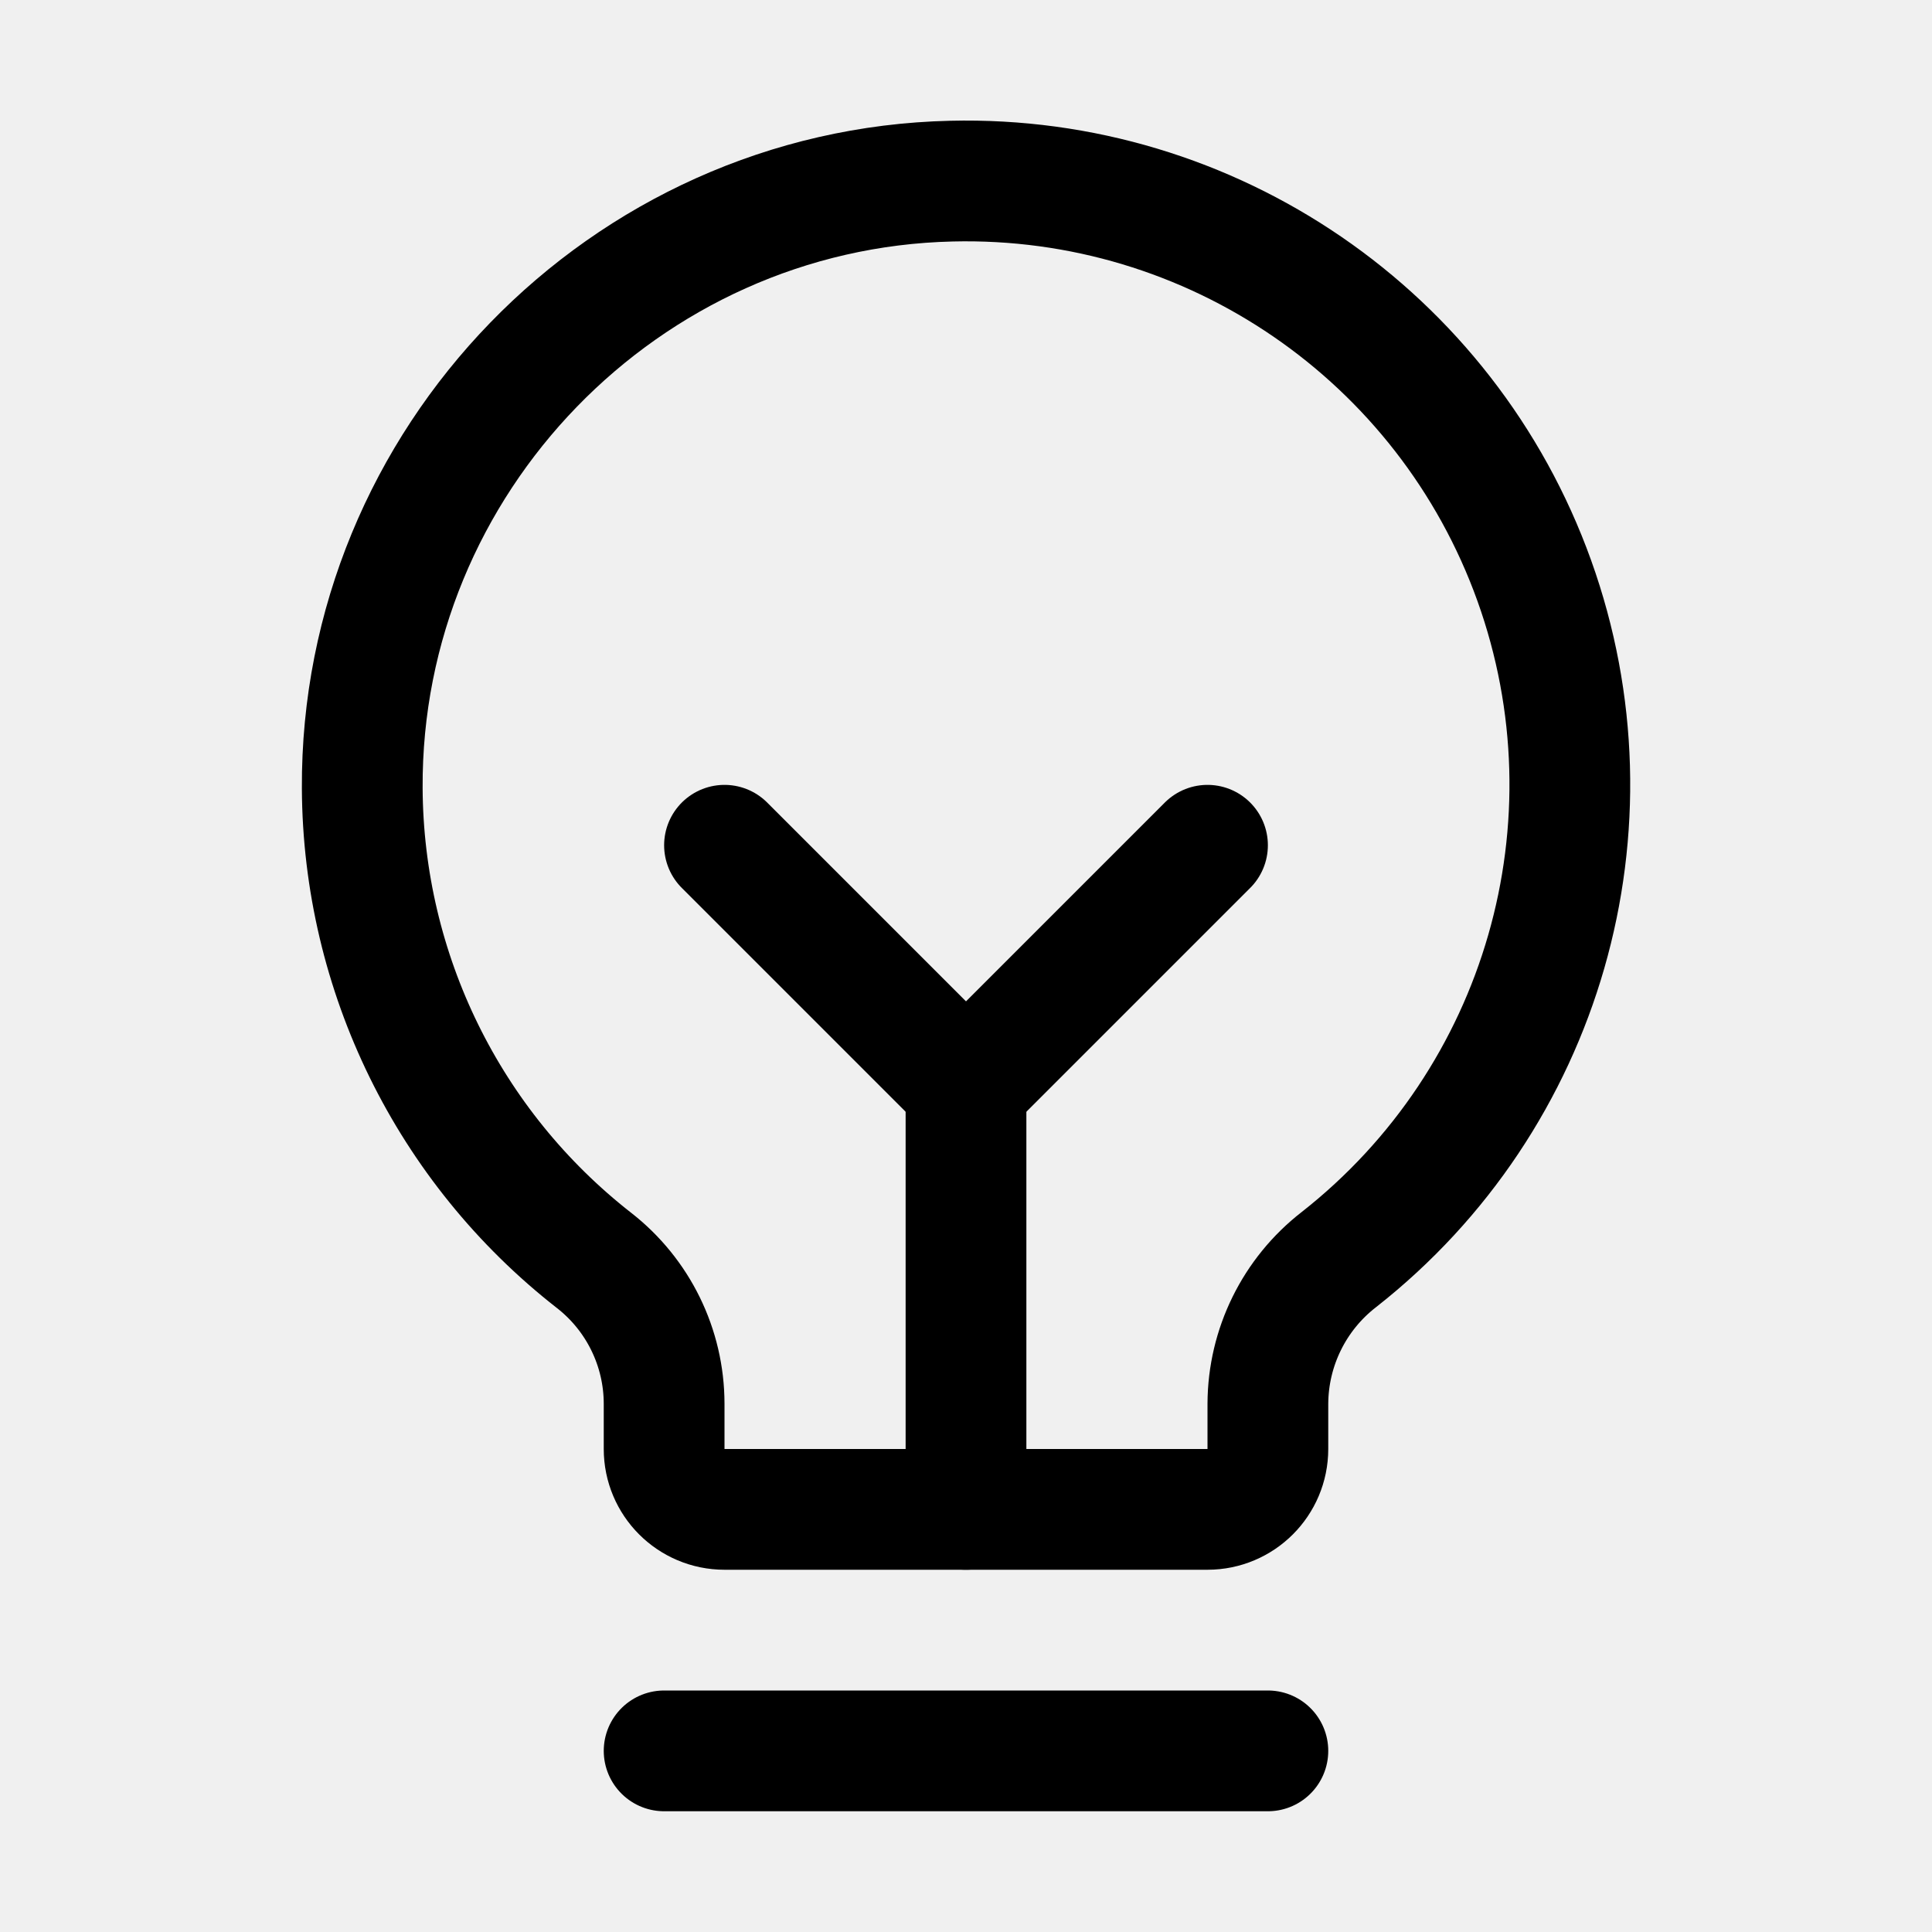
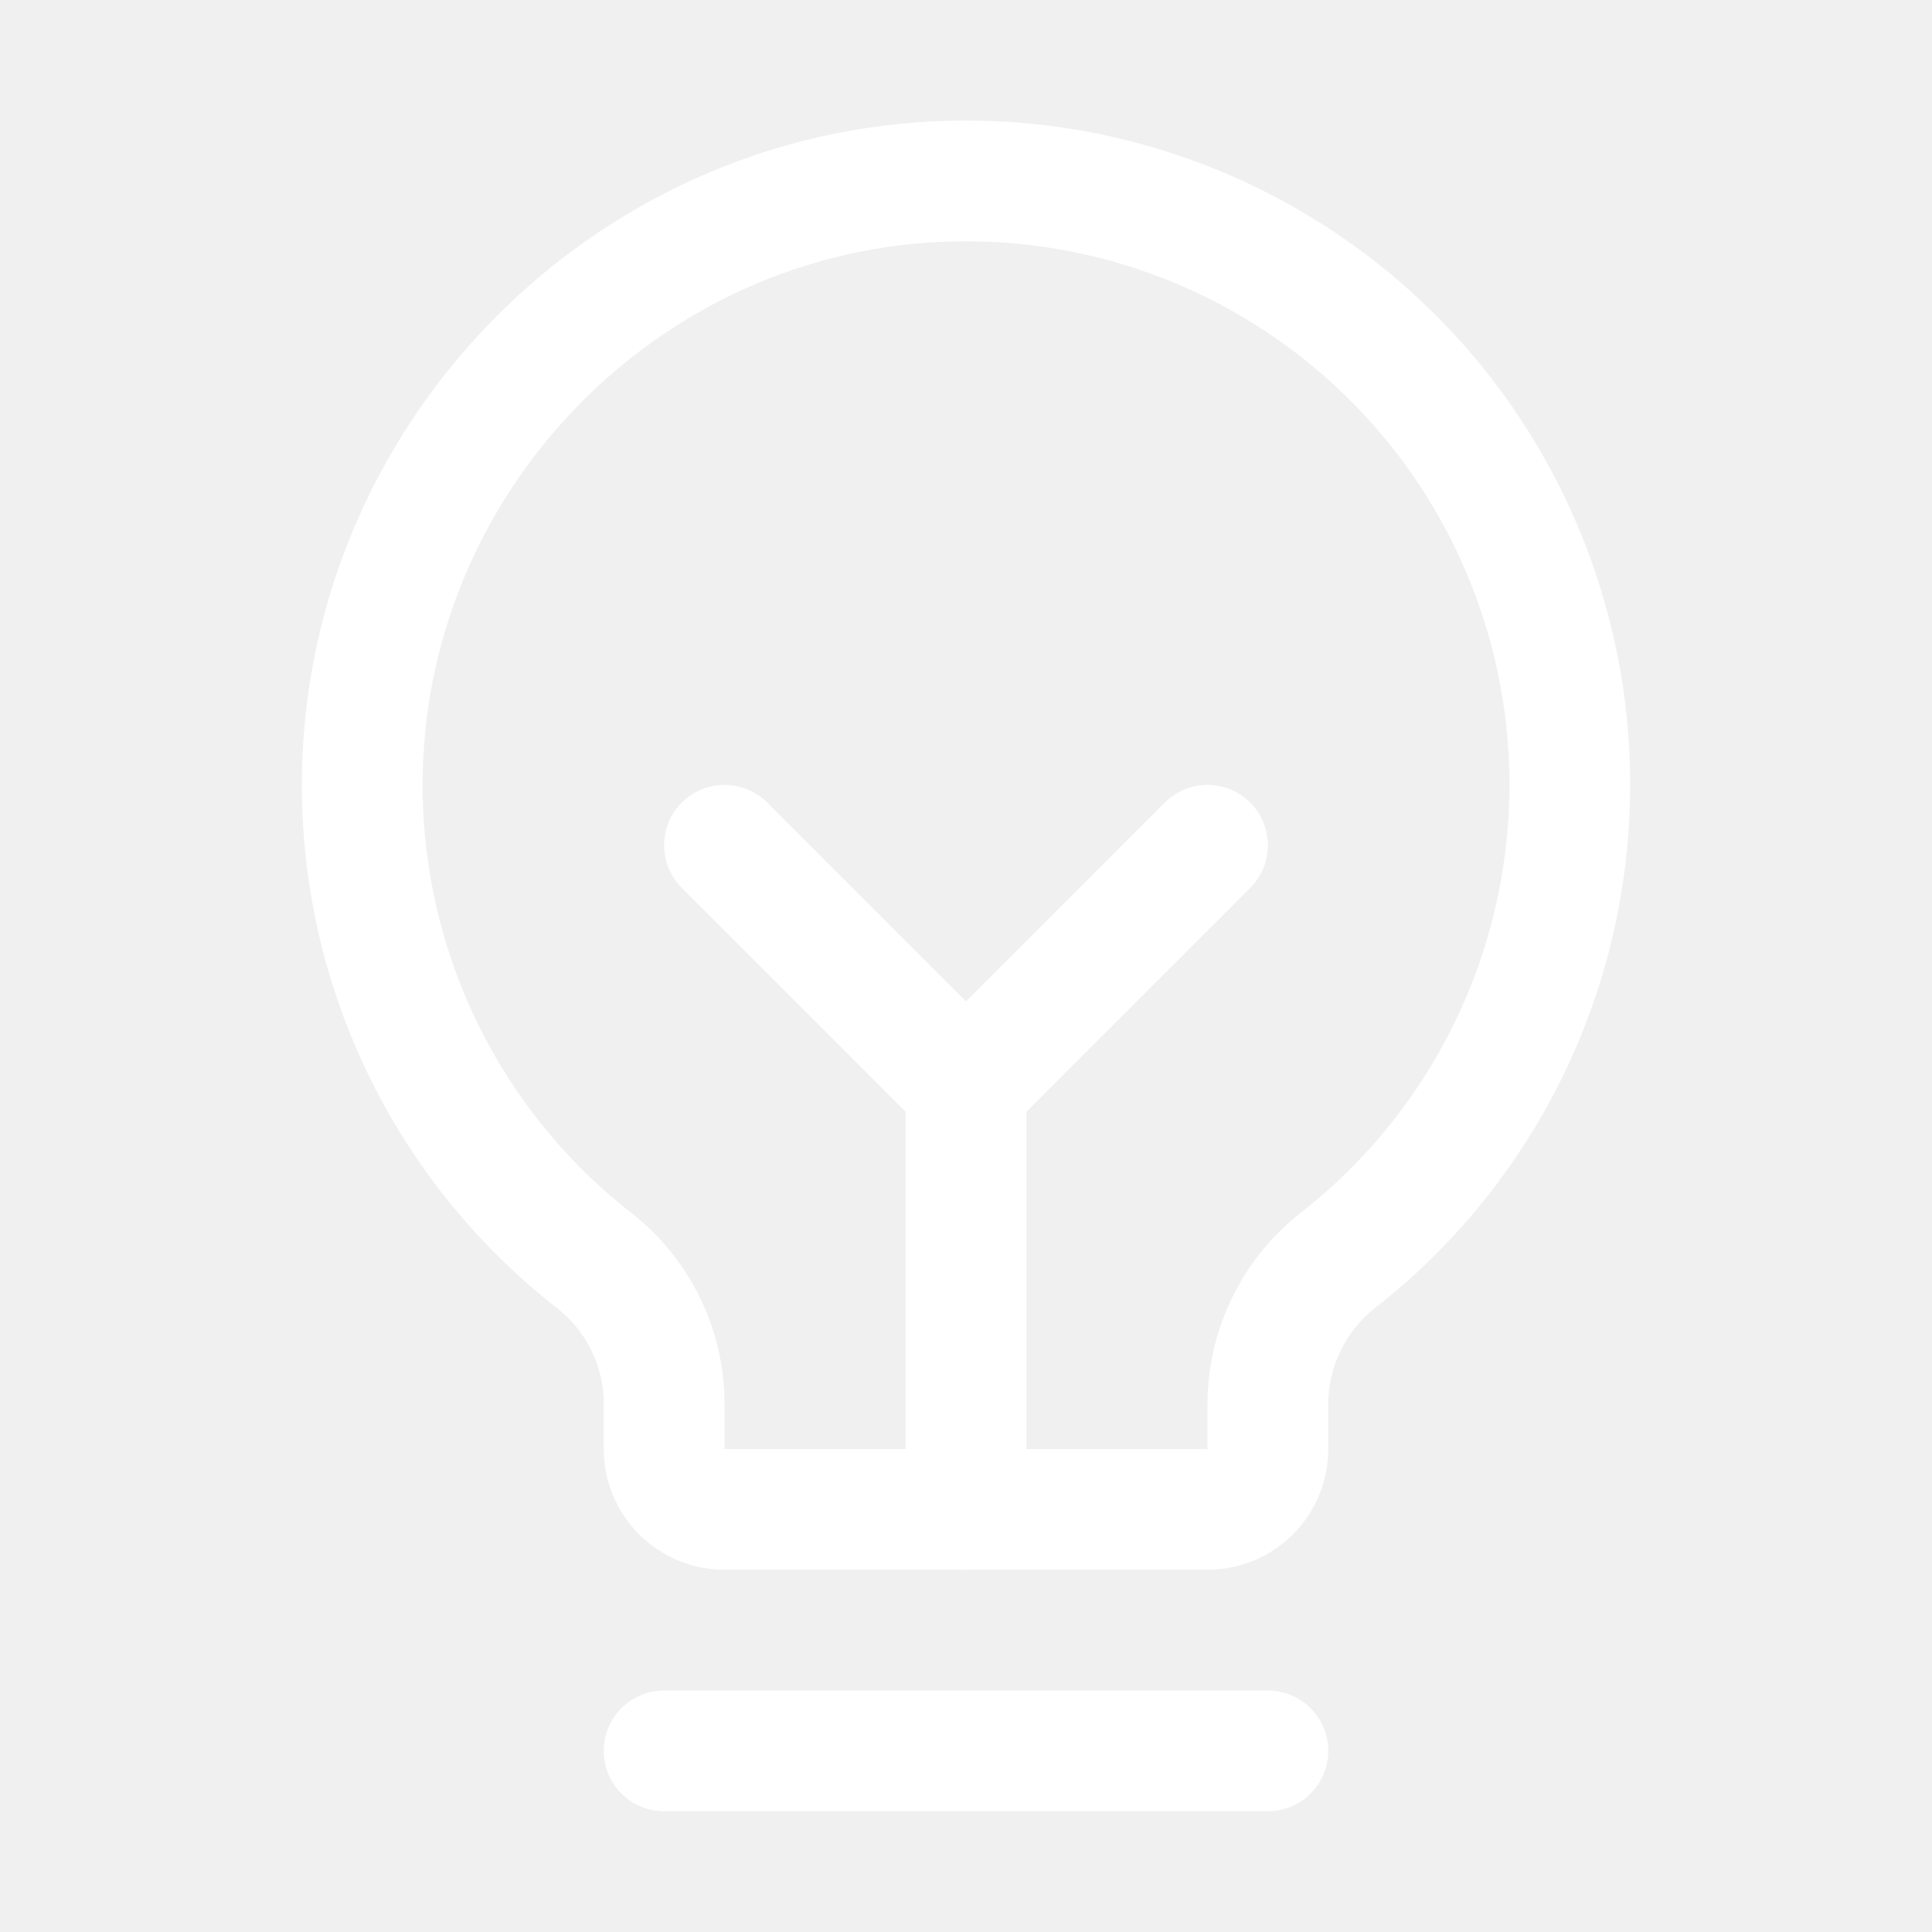
<svg xmlns="http://www.w3.org/2000/svg" viewBox="0 0 256 256">
  <rect width="256" height="256" fill="none" />
-   <line x1="88" y1="232" x2="168" y2="232" fill="none" stroke="currentColor" stroke-linecap="round" stroke-linejoin="round" stroke-width="16" />
-   <line x1="128" y1="200" x2="128" y2="144" fill="none" stroke="currentColor" stroke-linecap="round" stroke-linejoin="round" stroke-width="16" />
-   <polyline points="96 112 128 144 160 112" fill="none" stroke="currentColor" stroke-linecap="round" stroke-linejoin="round" stroke-width="16" />
-   <path d="M78.7,167A79.87,79.87,0,0,1,48,104.45C47.76,61.09,82.72,25,126.07,24a80,80,0,0,1,51.34,142.9A24.3,24.3,0,0,0,168,186v6a8,8,0,0,1-8,8H96a8,8,0,0,1-8-8v-6A24.11,24.11,0,0,0,78.7,167Z" fill="none" stroke="currentColor" stroke-linecap="round" stroke-linejoin="round" stroke-width="16" />
+   <line x1="88" y1="232" x2="168" y2="232" fill="none" stroke="#FFFFFF" stroke-linecap="round" stroke-linejoin="round" stroke-width="16" />
+   <line x1="128" y1="200" x2="128" y2="144" fill="none" stroke="#FFFFFF" stroke-linecap="round" stroke-linejoin="round" stroke-width="16" />
+   <polyline points="96 112 128 144 160 112" fill="none" stroke="#FFFFFF" stroke-linecap="round" stroke-linejoin="round" stroke-width="16" />
+   <path d="M78.7,167A79.87,79.87,0,0,1,48,104.45C47.76,61.09,82.72,25,126.07,24a80,80,0,0,1,51.34,142.9A24.3,24.3,0,0,0,168,186v6a8,8,0,0,1-8,8H96a8,8,0,0,1-8-8v-6A24.11,24.11,0,0,0,78.7,167Z" fill="none" stroke="#FFFFFF" stroke-linecap="round" stroke-linejoin="round" stroke-width="16" />
</svg>
